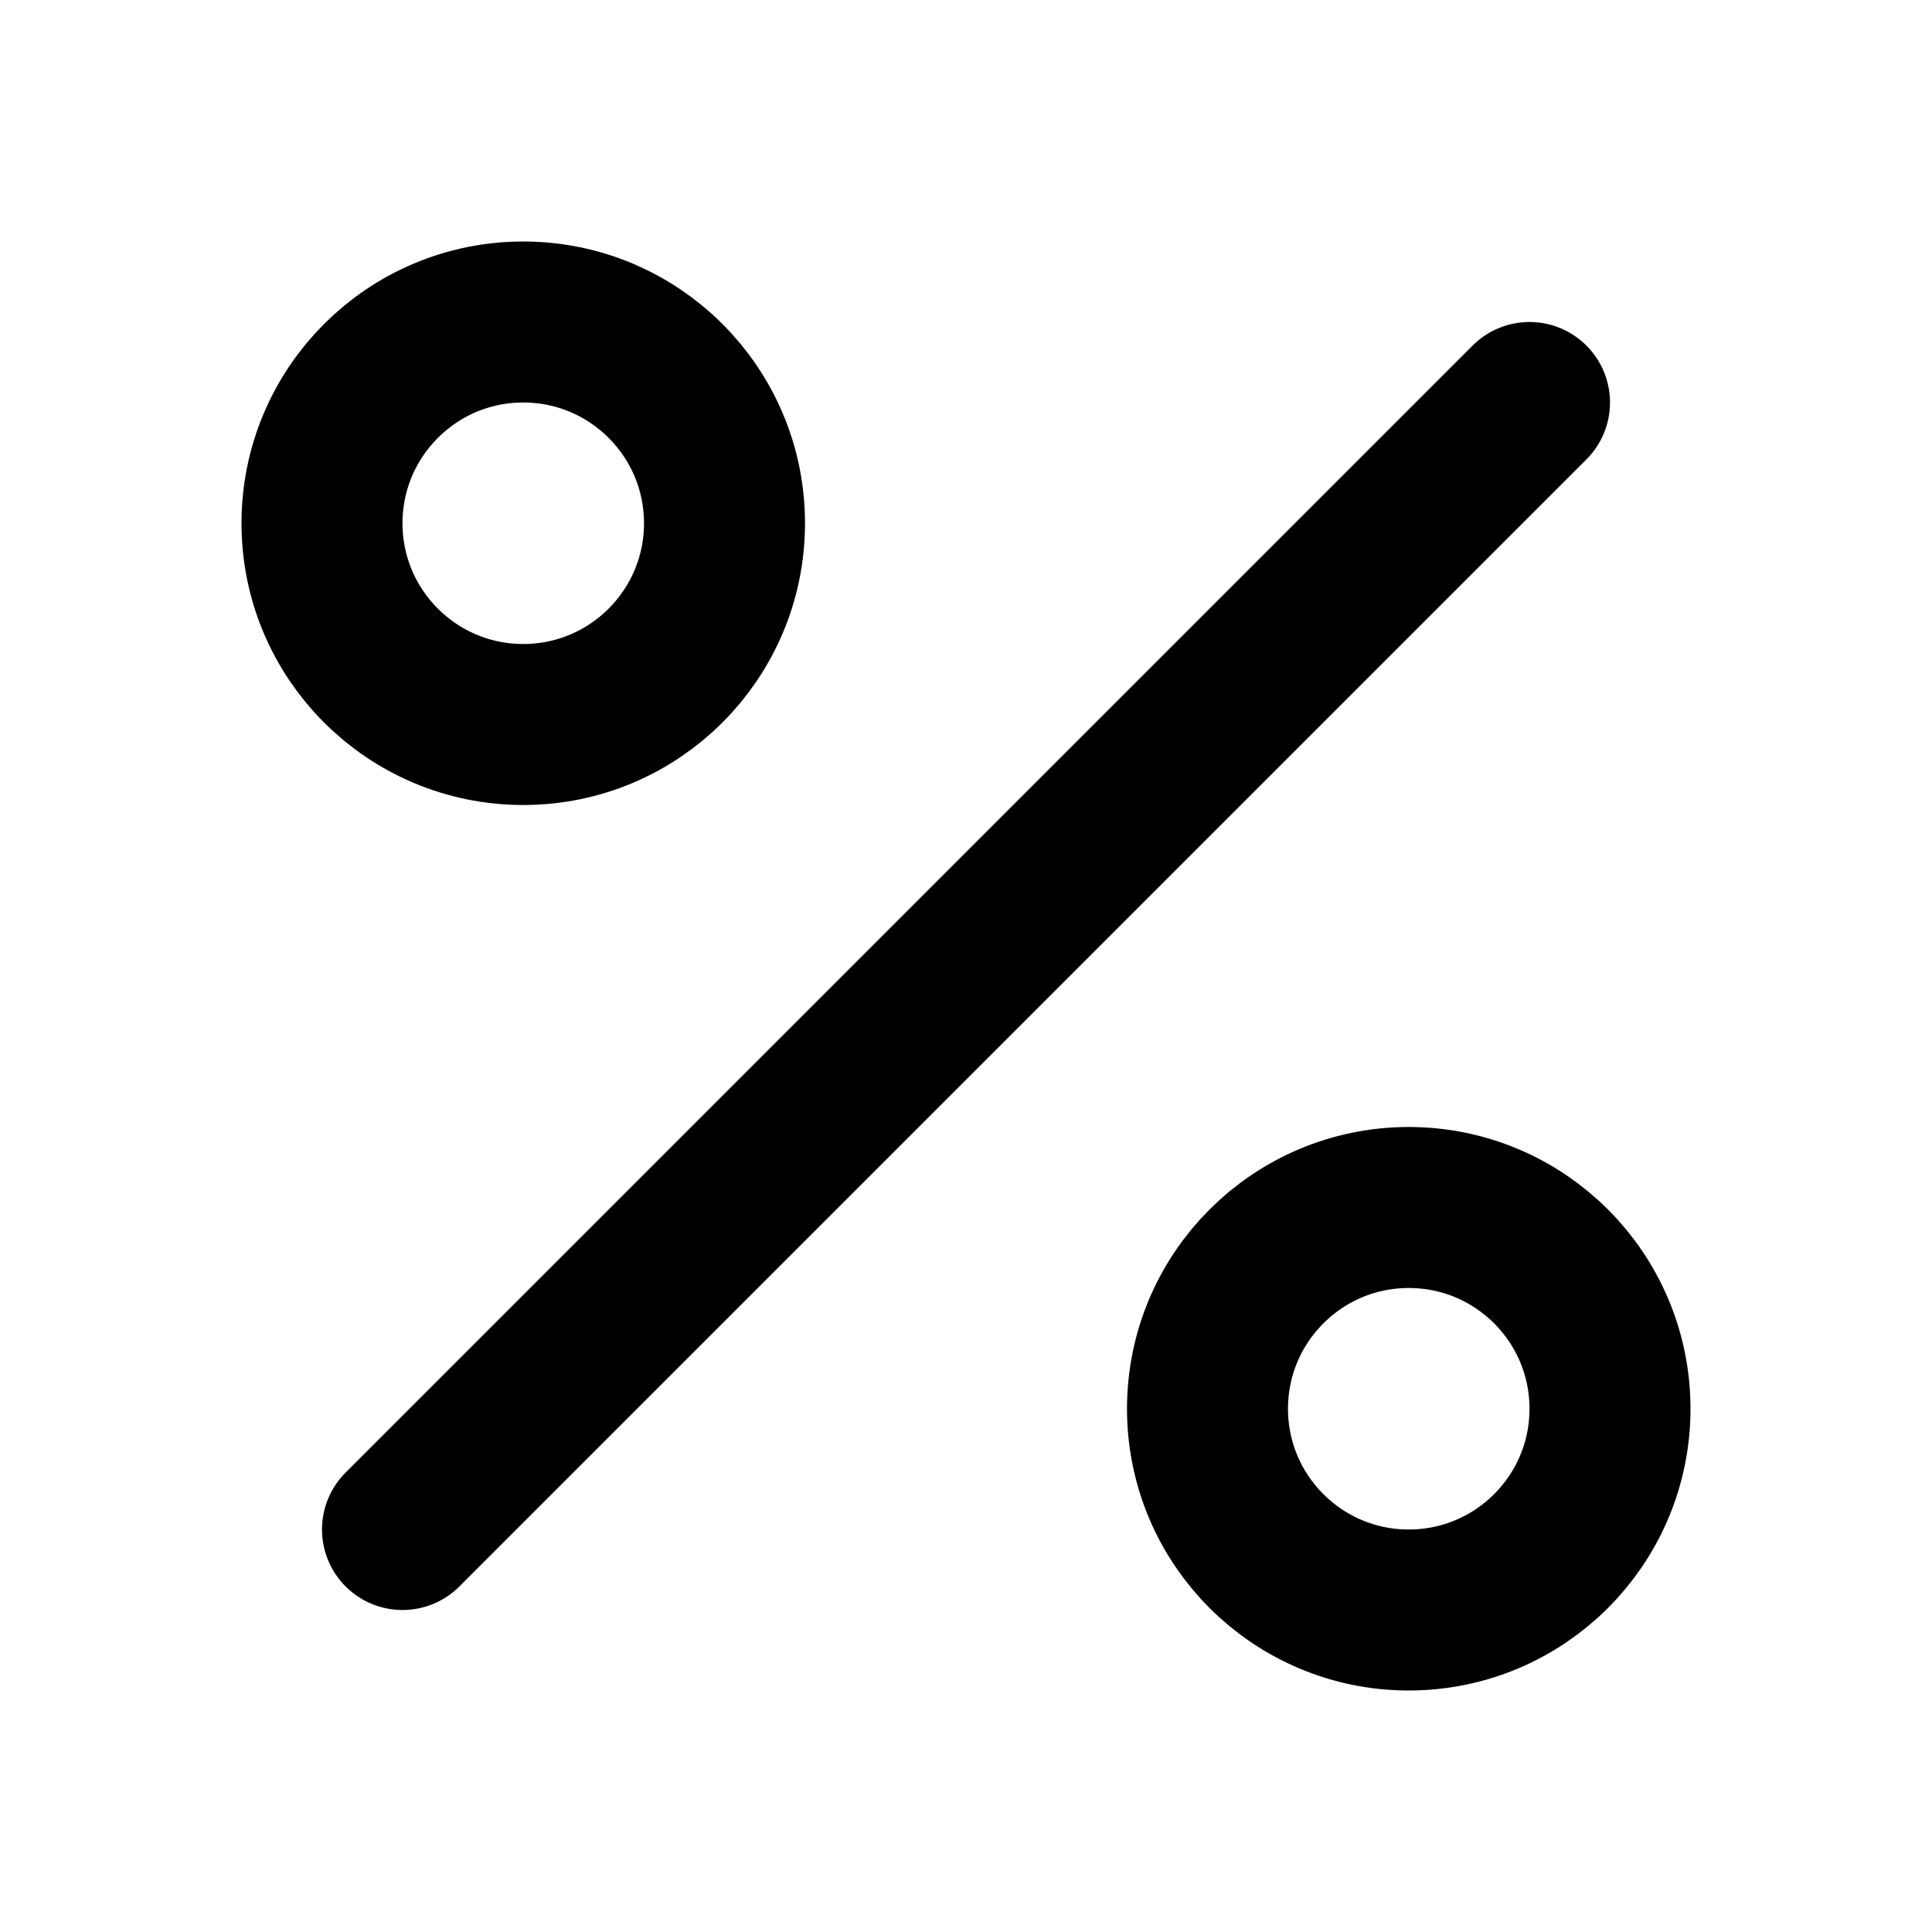
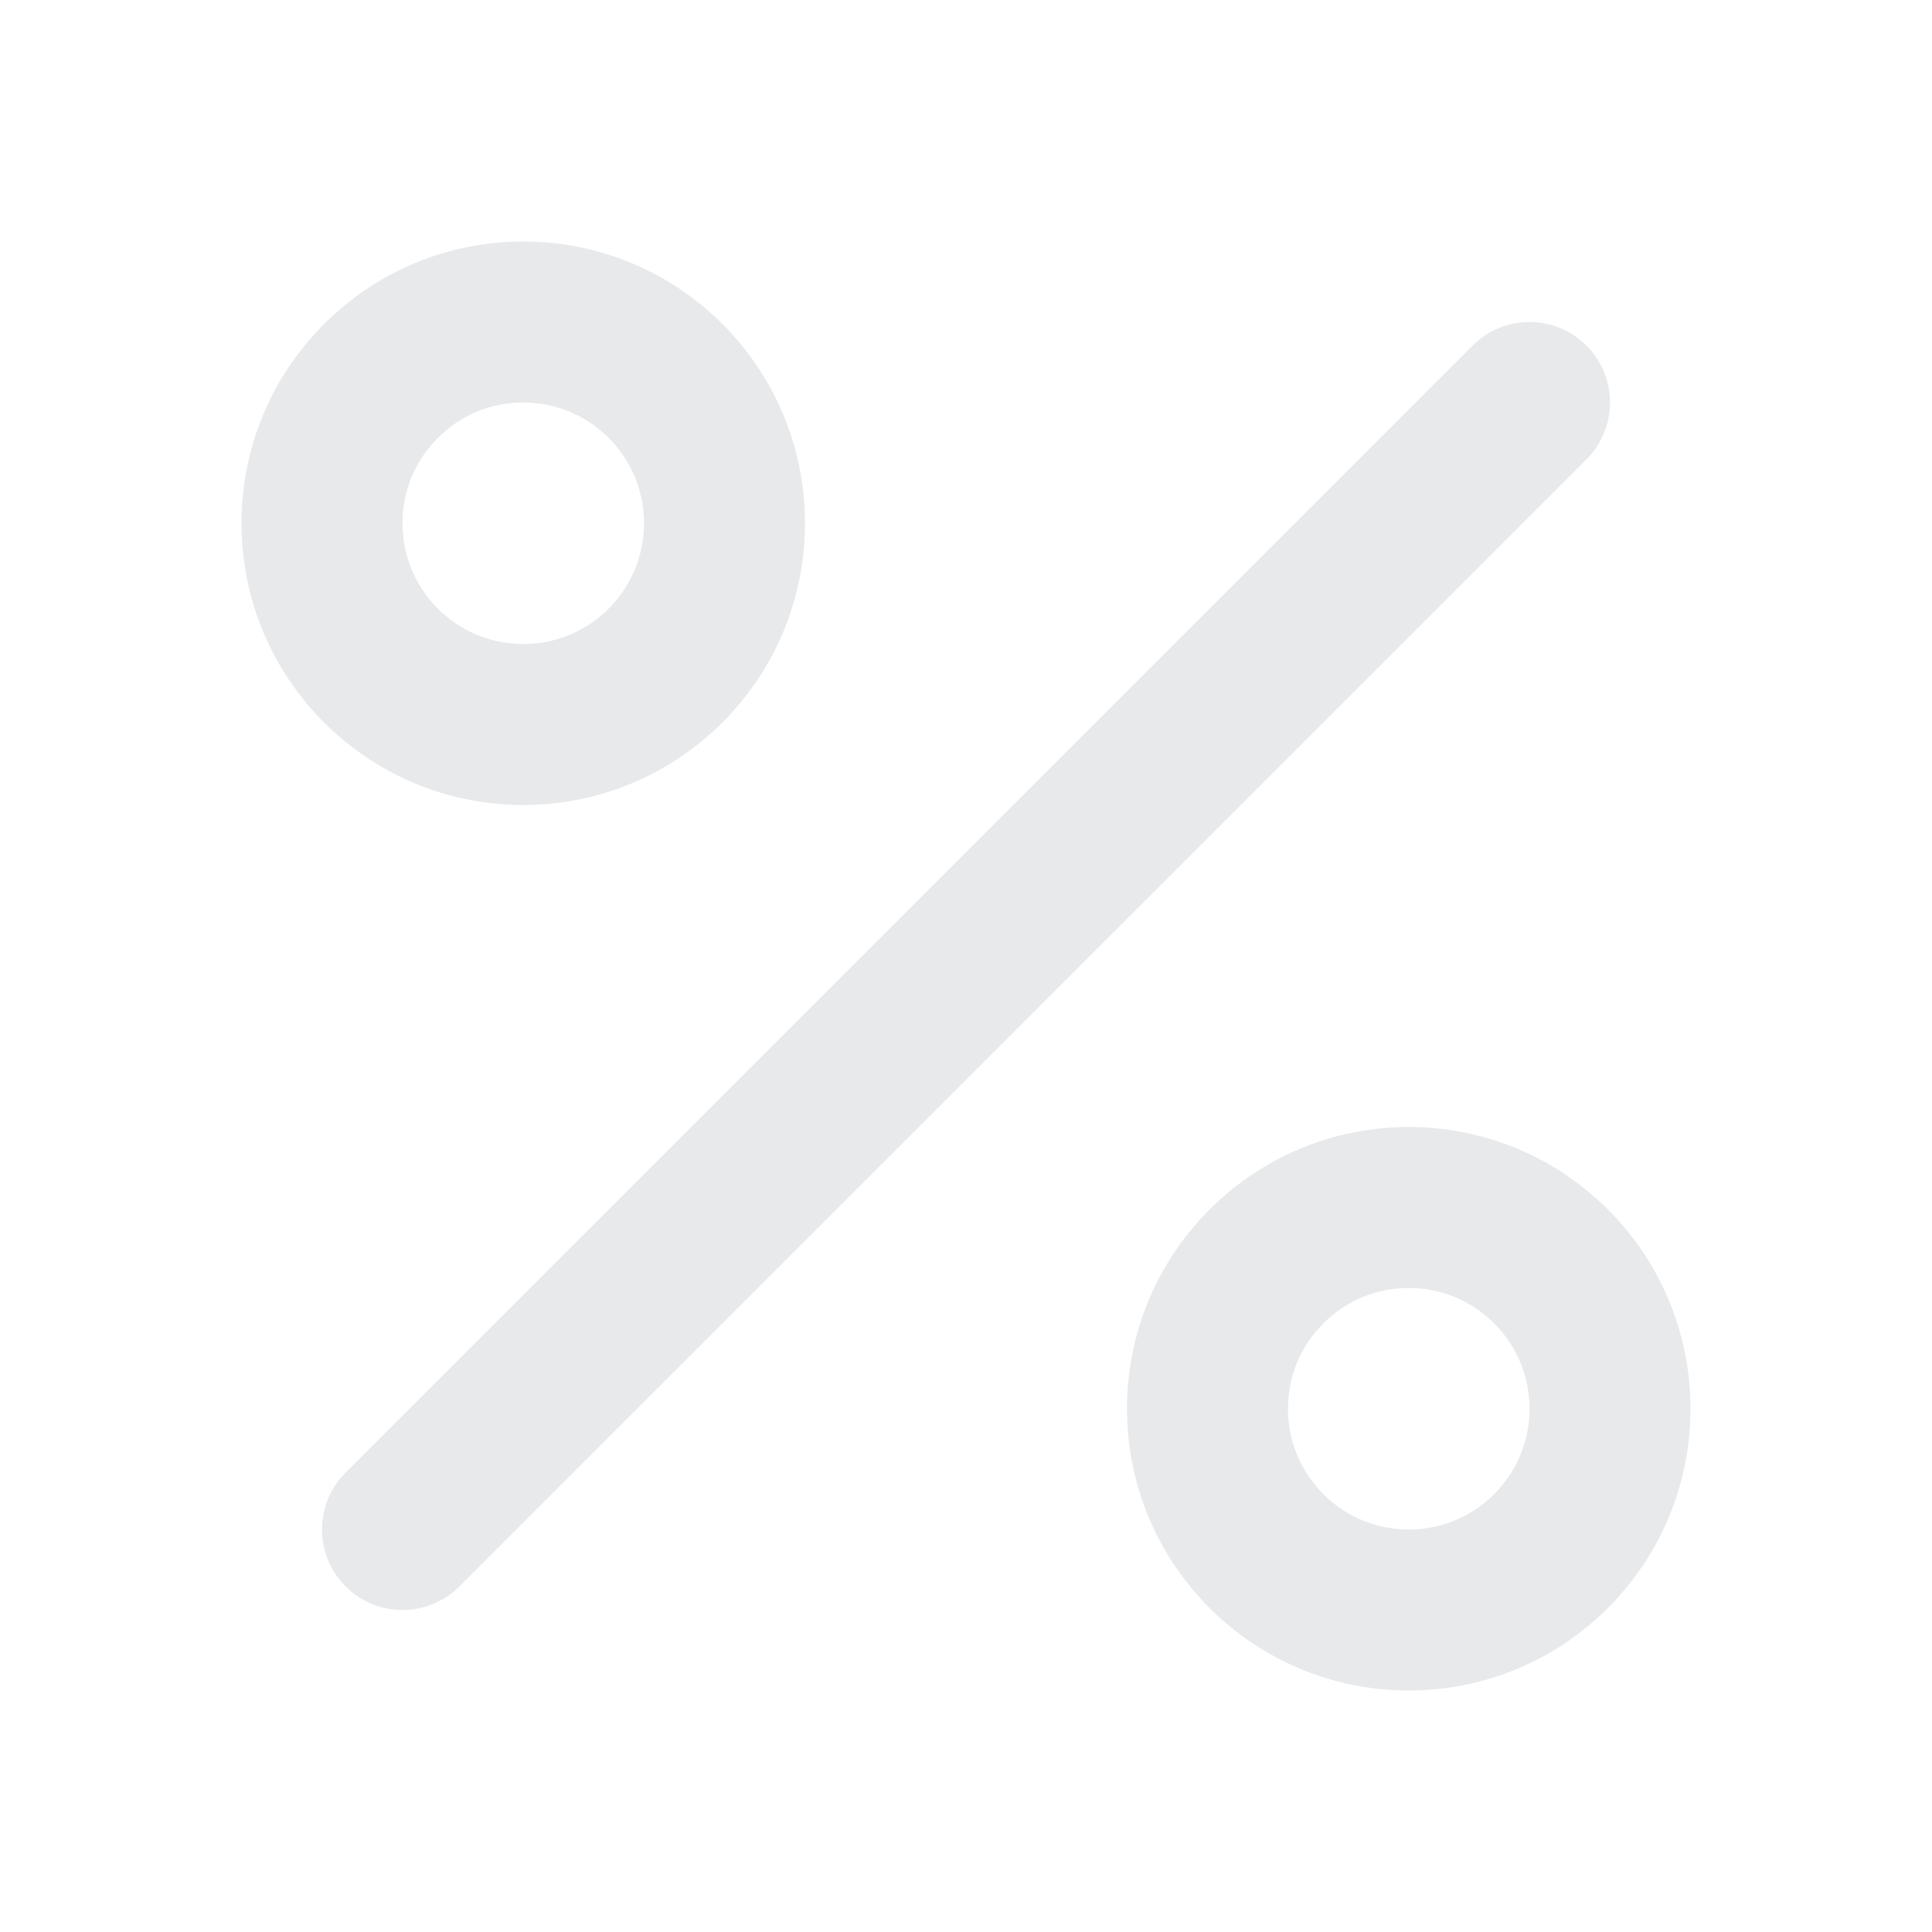
- <svg xmlns="http://www.w3.org/2000/svg" width="24" height="24" viewBox="0 0 24 24" fill="none" stroke="currentColor" stroke-width="2" stroke-linecap="round" stroke-linejoin="round" class="feather feather-percent">
+ <svg xmlns="http://www.w3.org/2000/svg" width="24" height="24" viewBox="0 0 24 24" fill="none" stroke="#E8E9EB" stroke-width="2" stroke-linecap="round" stroke-linejoin="round" class="feather feather-percent">
  <line x1="19" y1="5" x2="5" y2="19" />
  <circle cx="6.5" cy="6.5" r="2.5" />
  <circle cx="17.5" cy="17.5" r="2.5" />
</svg>
